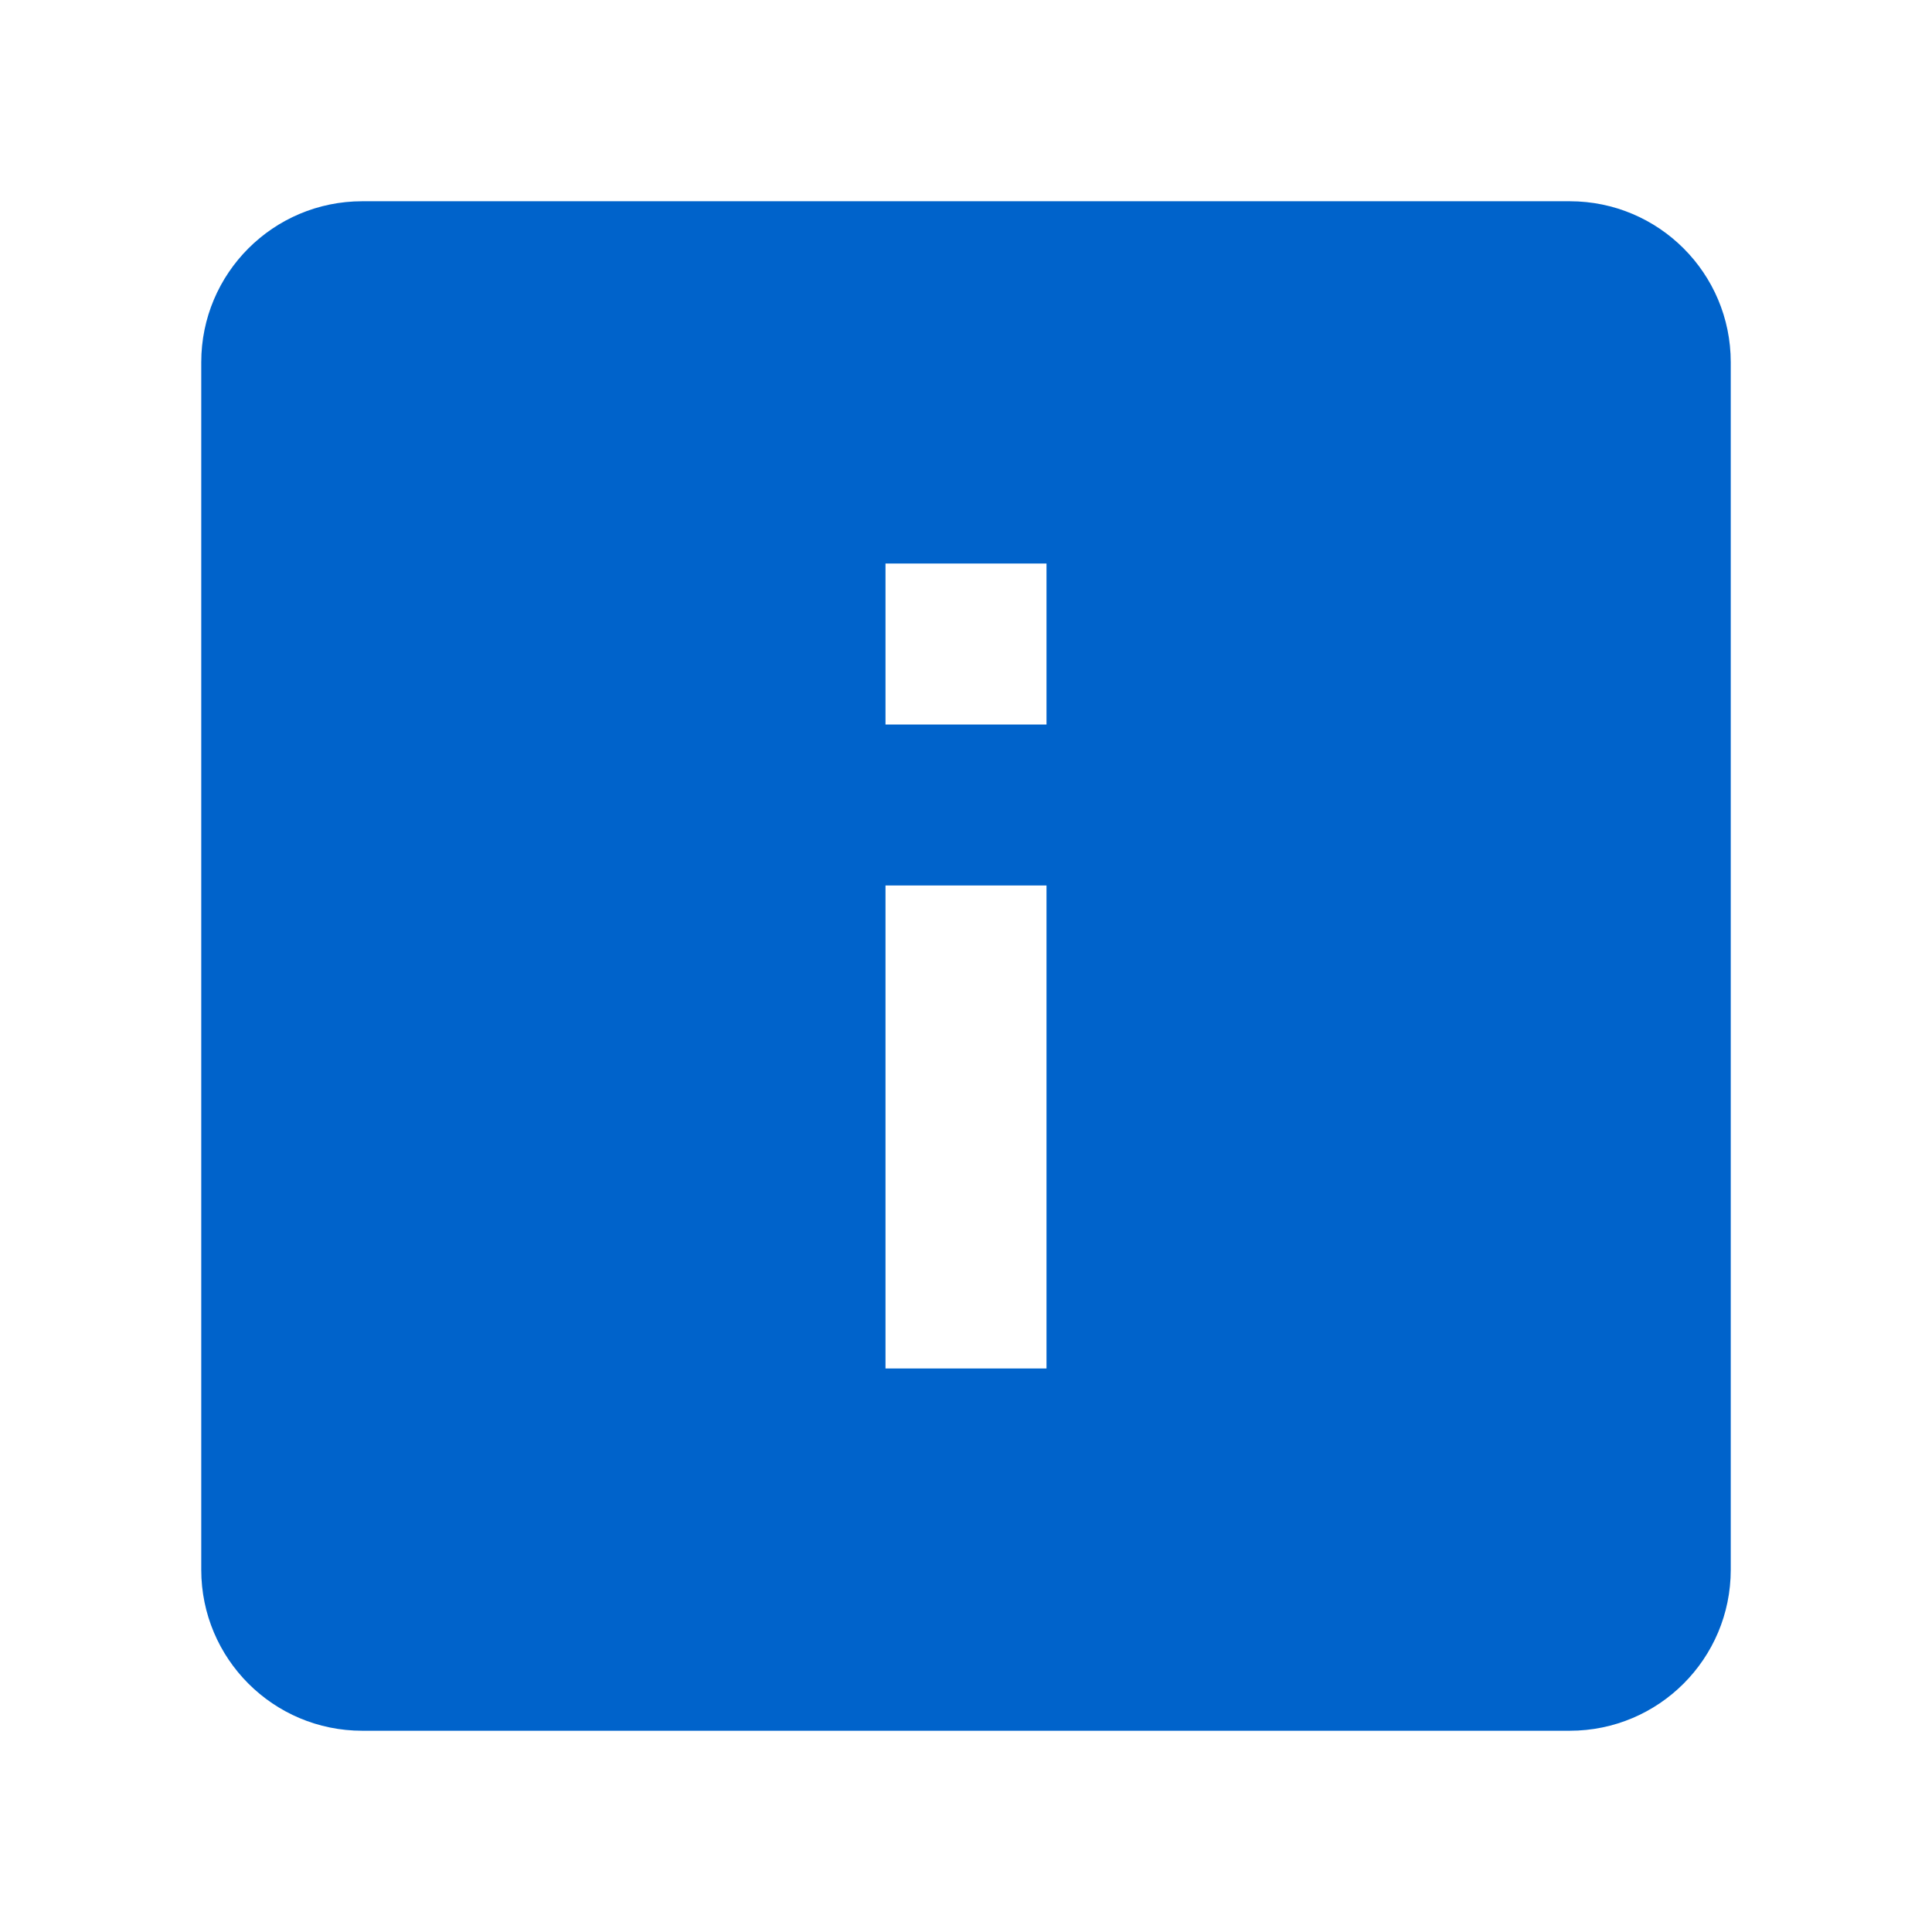
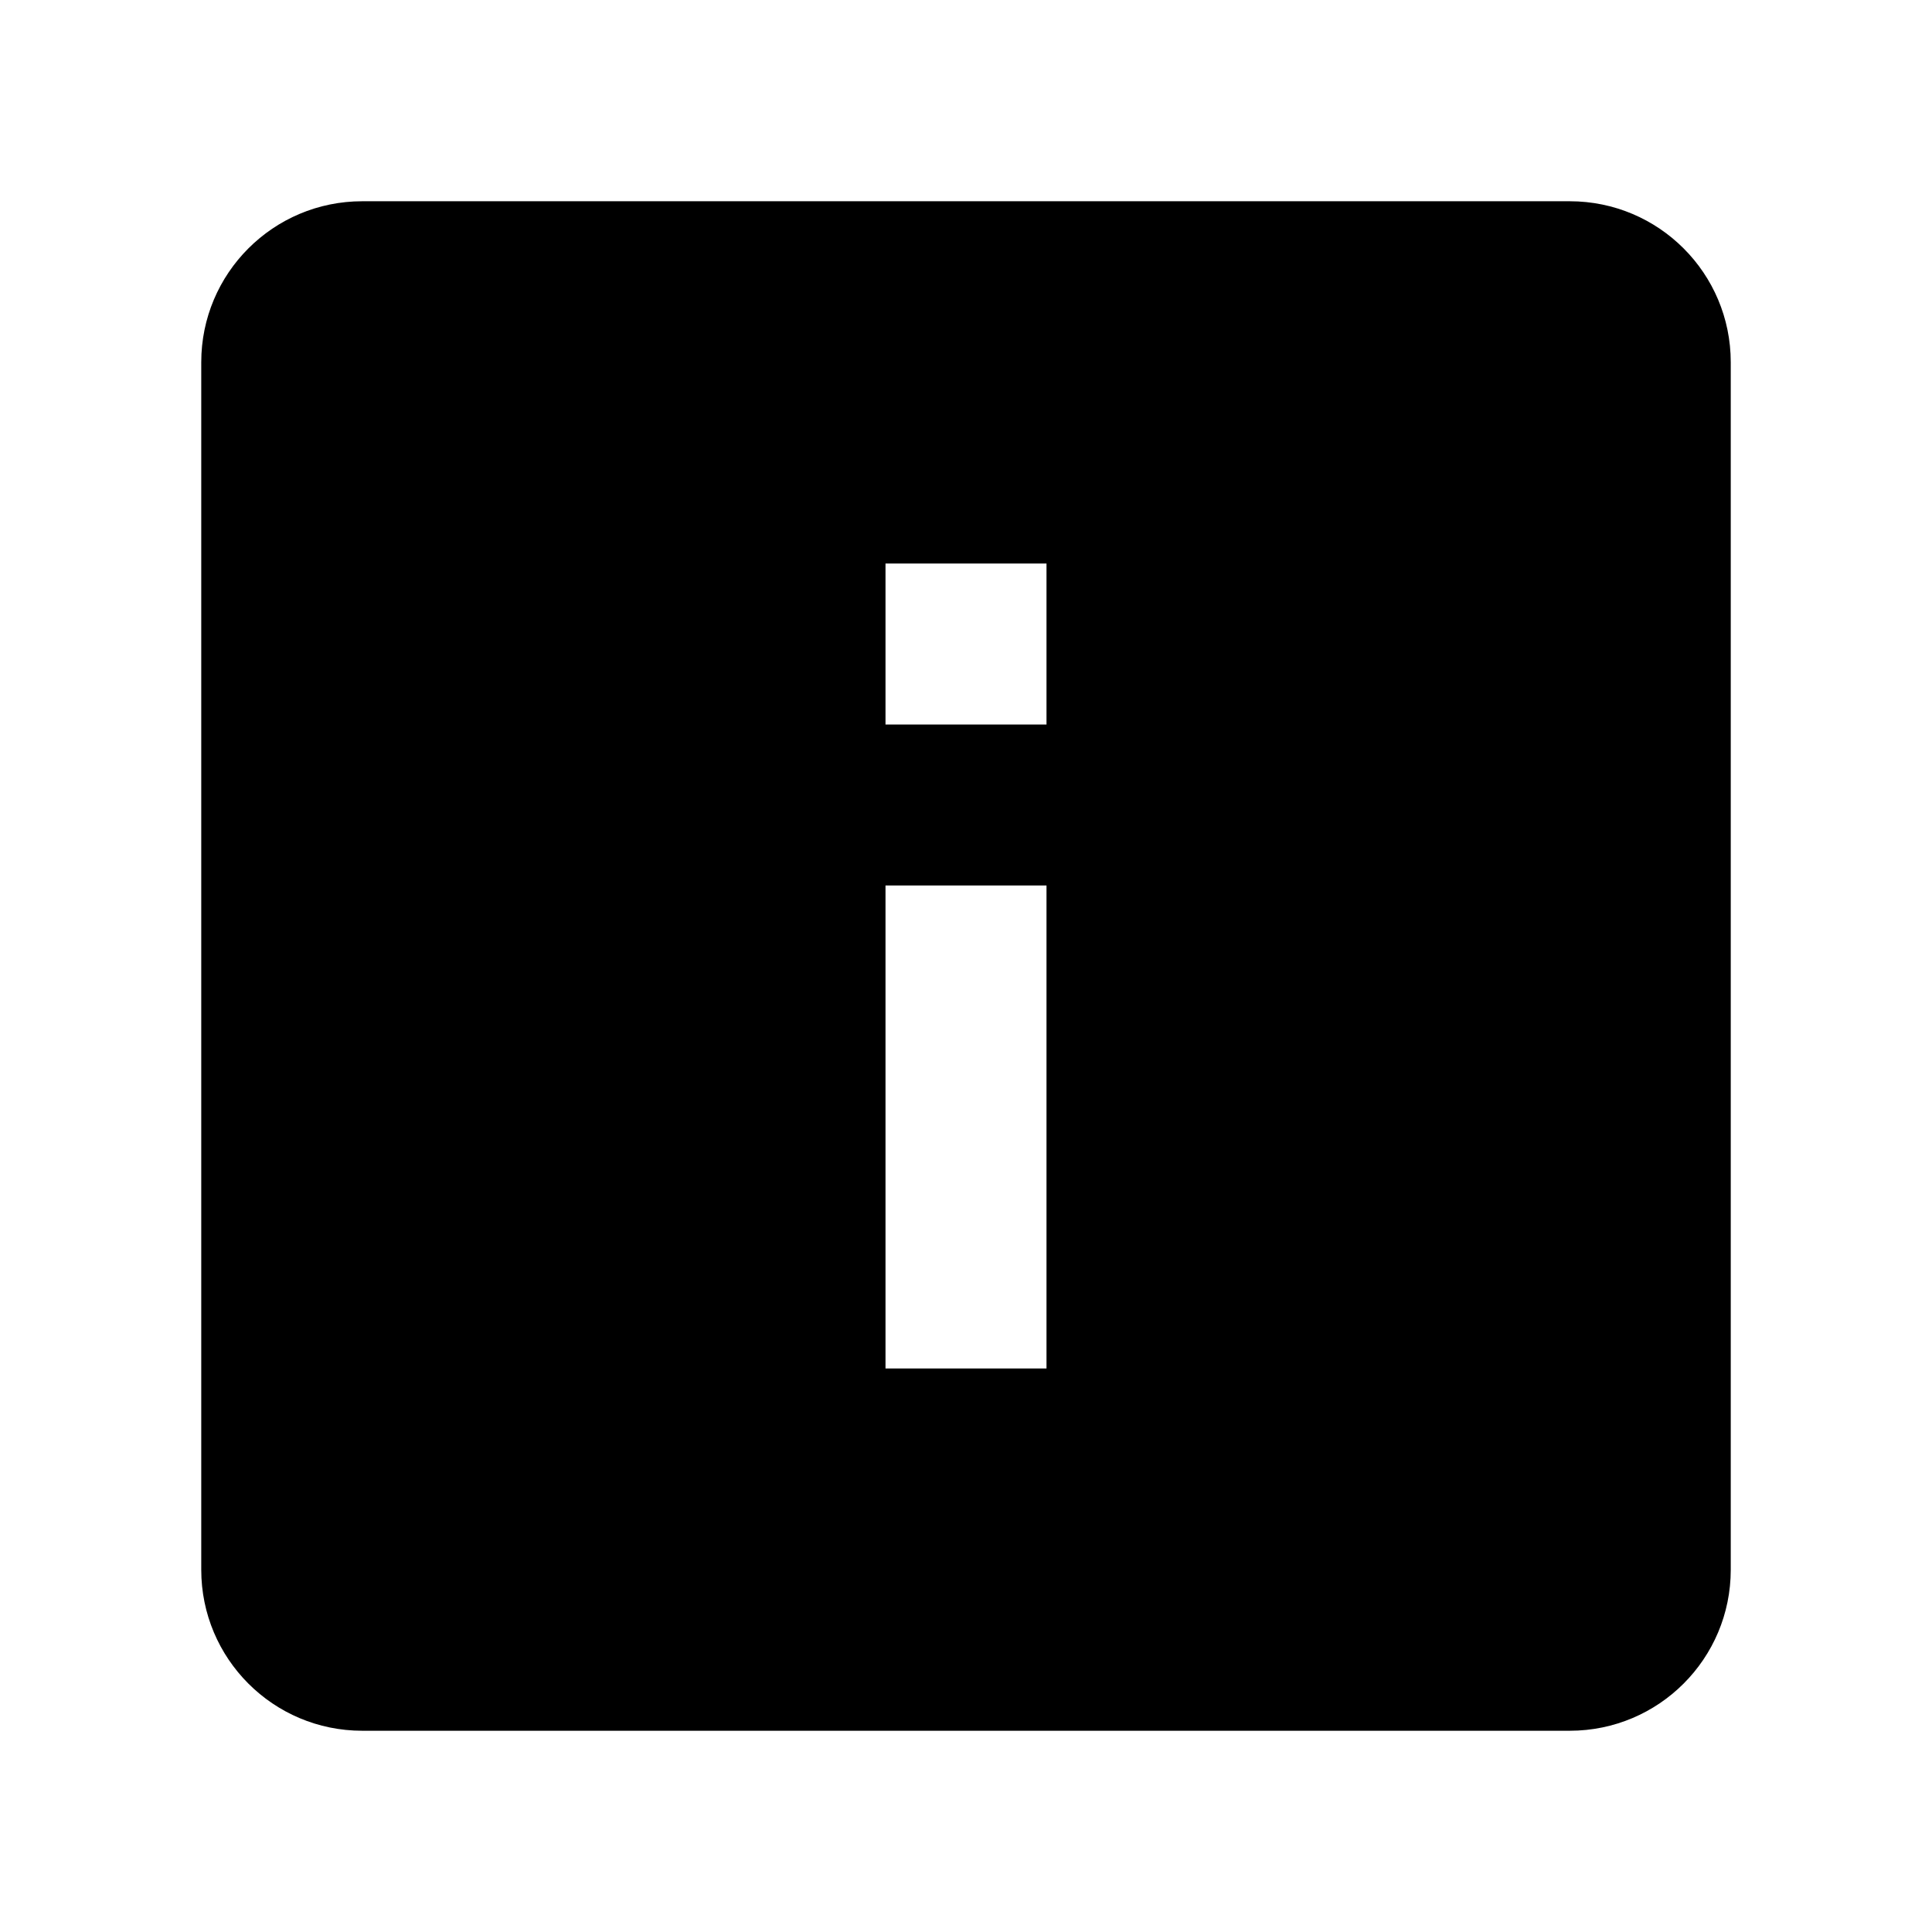
<svg xmlns="http://www.w3.org/2000/svg" width="24" height="24" viewBox="0 0 24 24" fill="none">
-   <path fill-rule="evenodd" clip-rule="evenodd" d="M19.5 2.5H4.5C3.395 2.5 2.5 3.395 2.5 4.5V19.5C2.5 20.605 3.395 21.5 4.5 21.5H19.5C20.605 21.5 21.5 20.605 21.5 19.5V4.5C21.5 3.395 20.605 2.5 19.5 2.5ZM13 7H11V9H13V7ZM13 11H11V17H13V11Z" fill="#0063CB" />
+   <path fill-rule="evenodd" clip-rule="evenodd" d="M19.5 2.5H4.5C3.395 2.5 2.5 3.395 2.5 4.5V19.5C2.5 20.605 3.395 21.5 4.5 21.5H19.5C20.605 21.5 21.5 20.605 21.5 19.5V4.5C21.5 3.395 20.605 2.5 19.5 2.5ZM13 7H11V9H13V7ZM13 11H11V17H13V11Z" fill="currentColor" />
</svg>
